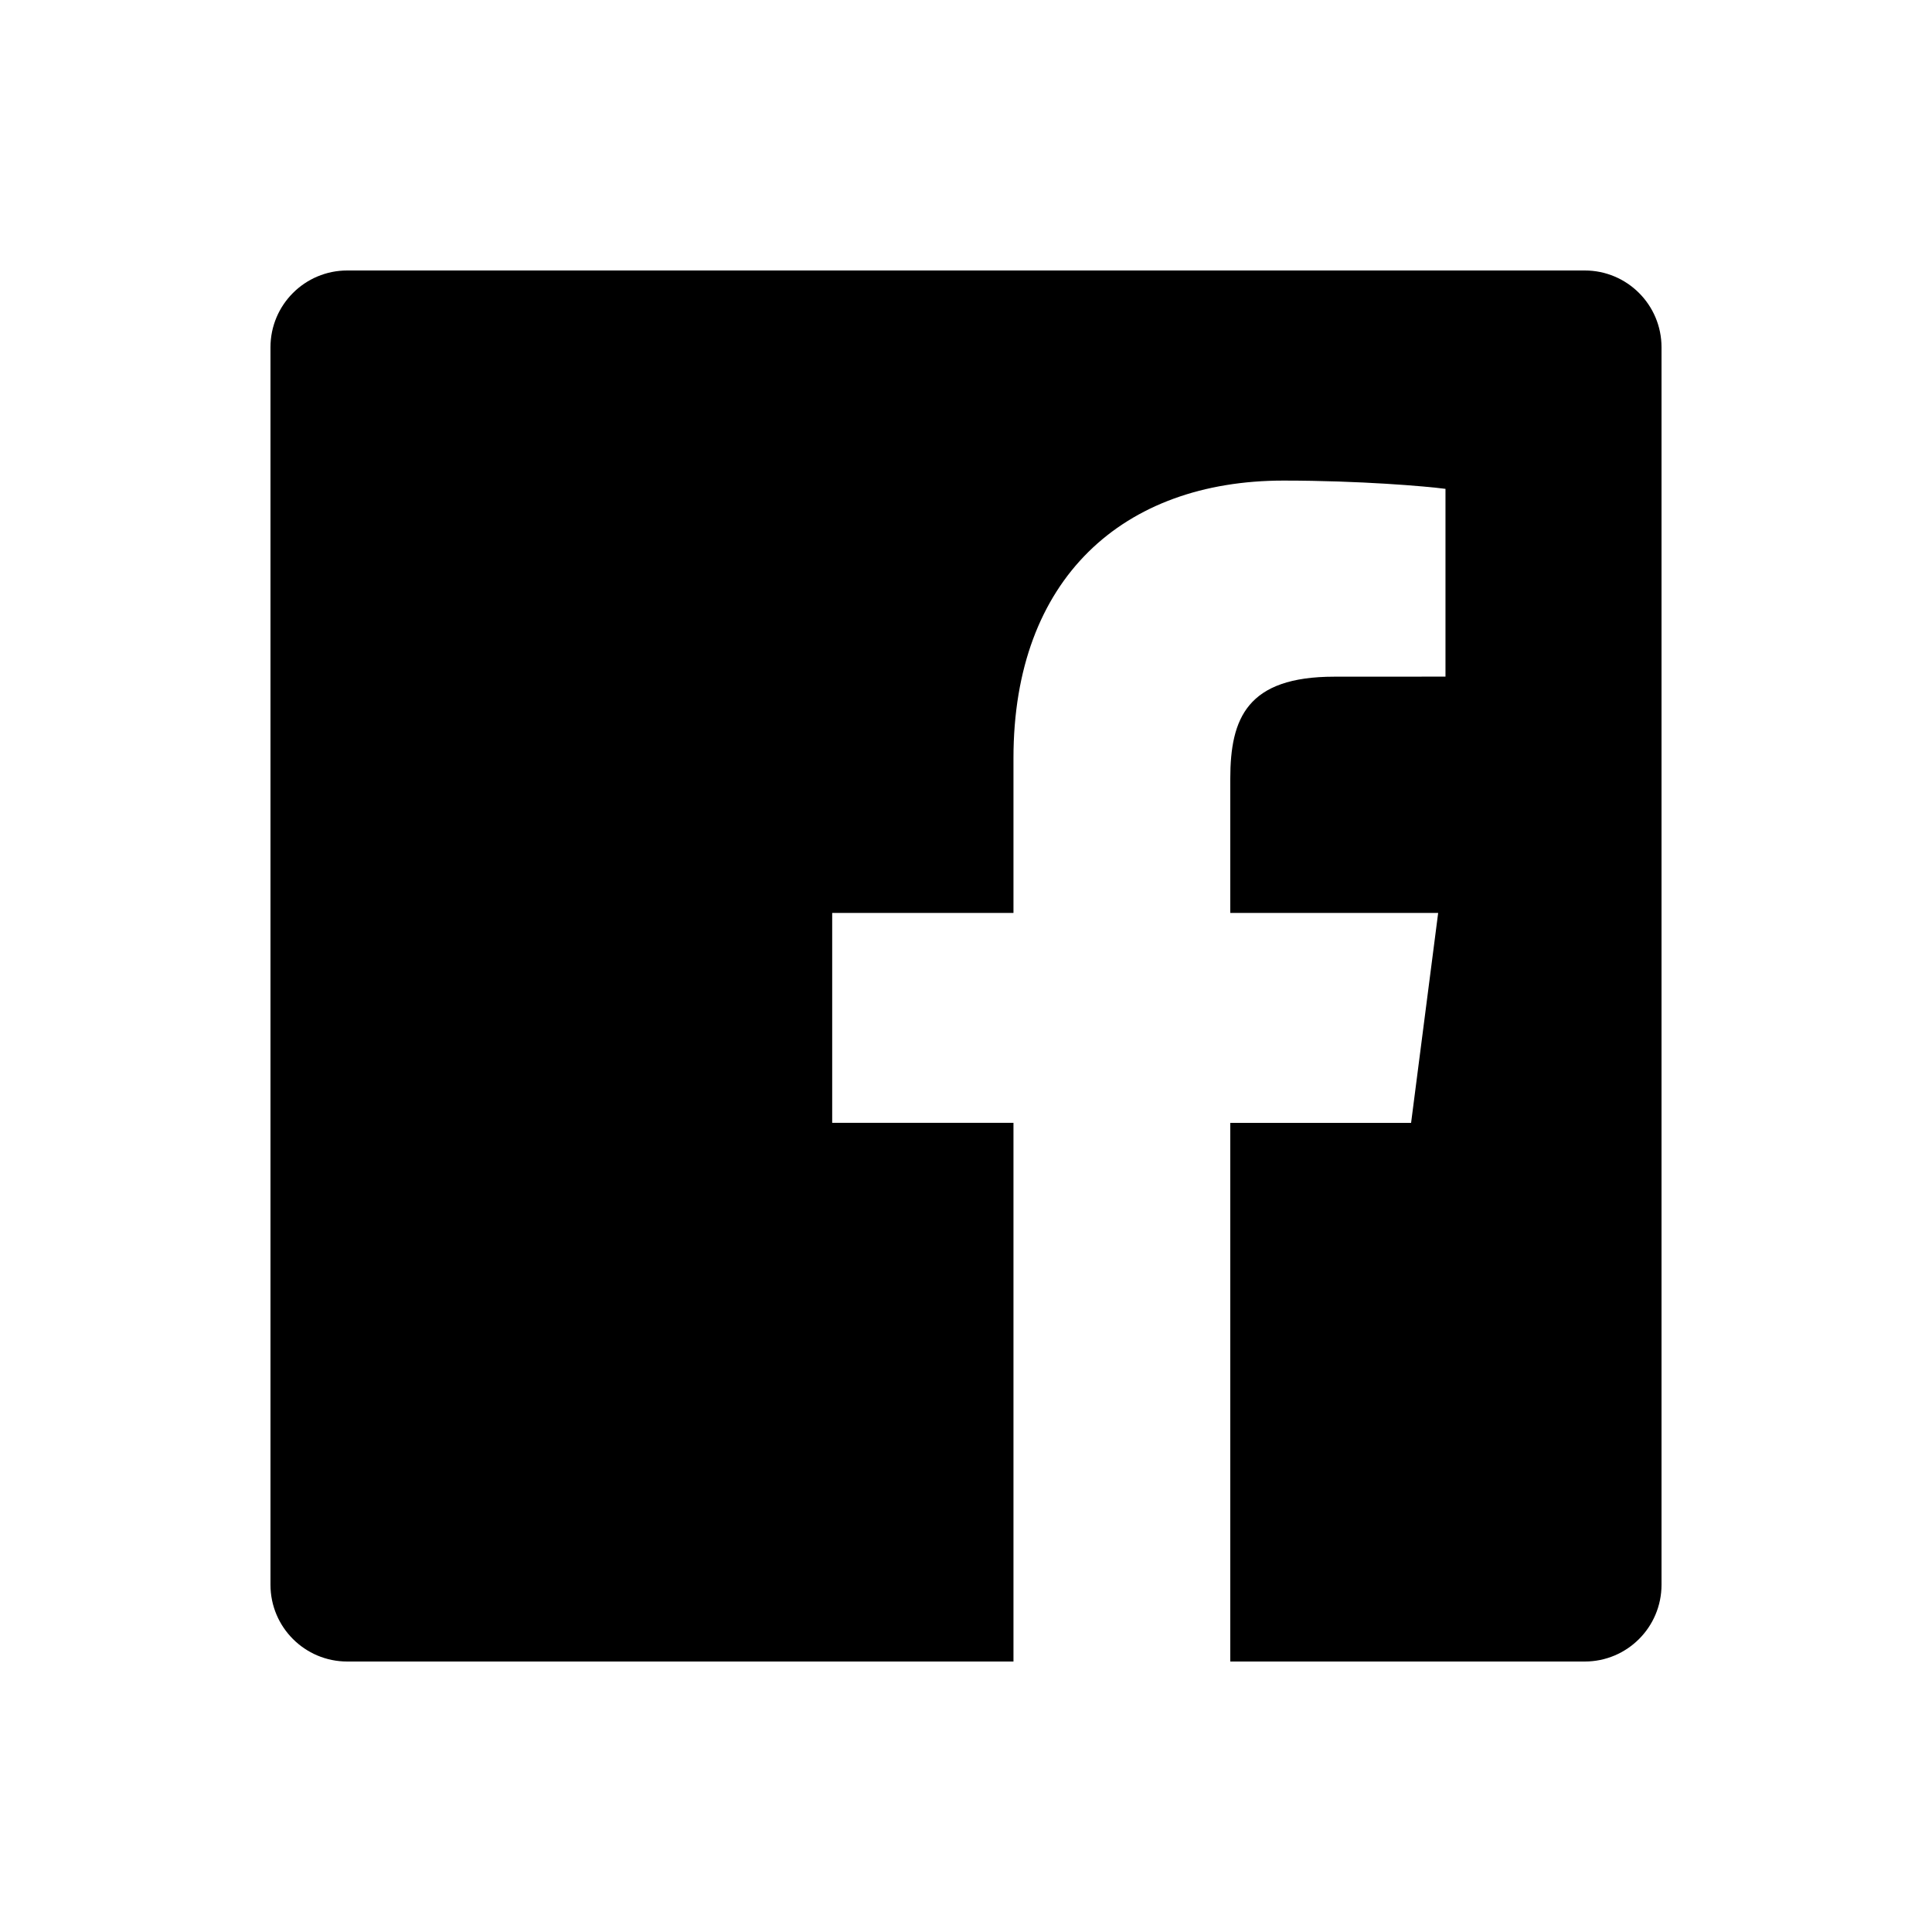
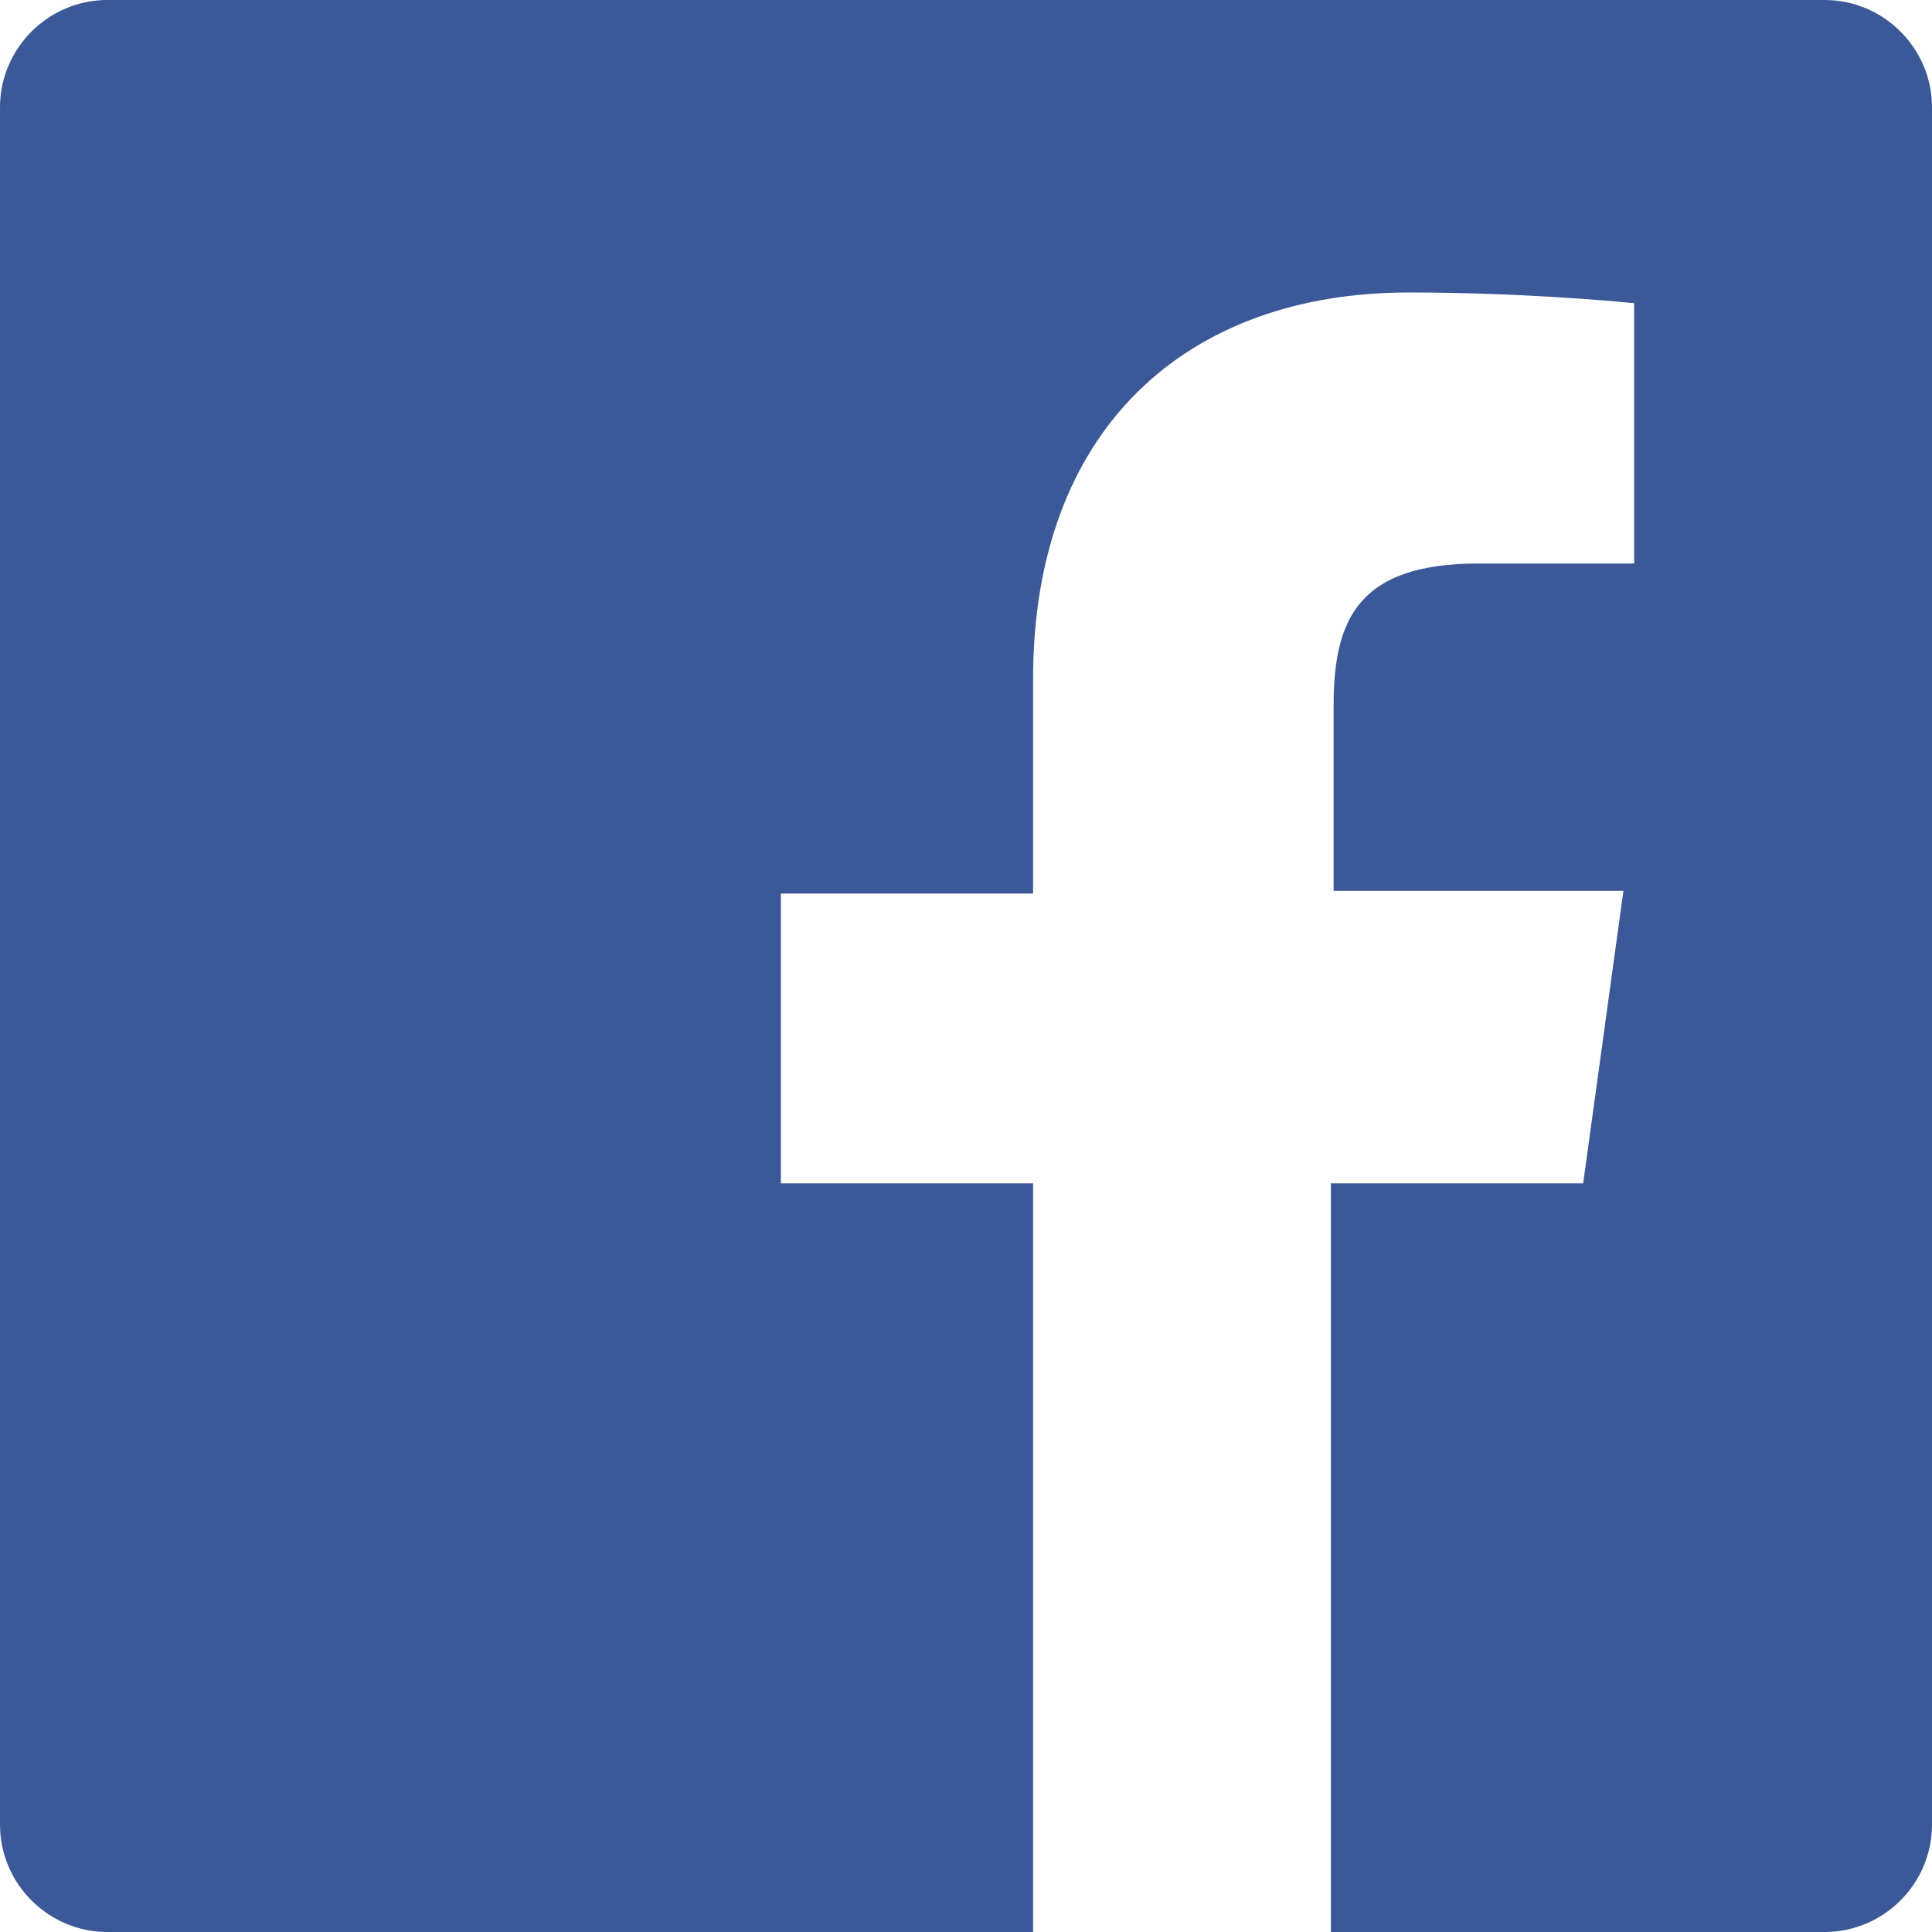
- <svg xmlns="http://www.w3.org/2000/svg" version="1.1" id="Layer_1" x="0px" y="0px" width="100px" height="100px" viewBox="0 0 100 100" enable-background="new 0 0 100 100" xml:space="preserve">
-   <g id="White_1_">
-     <path d="M82.026,14H17.974C15.779,14,14,15.779,14,17.974v64.053C14,84.221,15.779,86,17.974,86h34.483V58.118h-9.383V47.252h9.383   v-8.014c0-9.3,5.68-14.363,13.976-14.363c3.974,0,7.389,0.295,8.385,0.428v9.719l-5.754,0.003c-4.512,0-5.385,2.144-5.385,5.29   v6.938h10.76l-1.401,10.866h-9.359V86h18.348C84.221,86,86,84.221,86,82.026V17.974C86,15.779,84.221,14,82.026,14z" />
+ <svg xmlns="http://www.w3.org/2000/svg" viewBox="0 0 72 72" style="width: 72px; height: 72px;" enable-background="new 0 0 32 32">
+   <g>
+     <path class="fi-social" fill="#3b5998" d="M68 0H4C1.8 0 0 1.8 0 4v64c0 2.2 1.8 4 4 4h34.5V44.1h-9.4V33.3h9.4v-8c0-9.3 5.7-14.4 14-14.4 4 0 7.4.3 8.4.4V21h-5.8c-4.5 0-5.4 2.1-5.4 5.3v6.9h10.8L59 44.1h-9.4V72H68c2.2 0 4-1.8 4-4V4c0-2.2-1.8-4-4-4z" />
  </g>
</svg>
